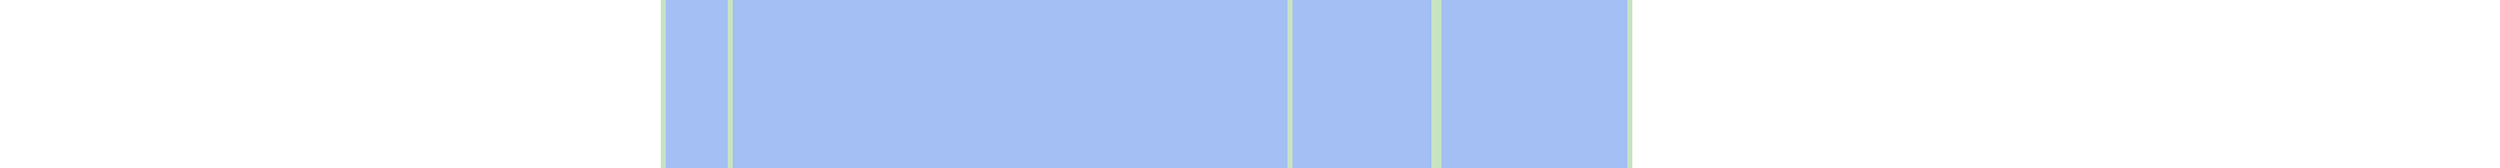
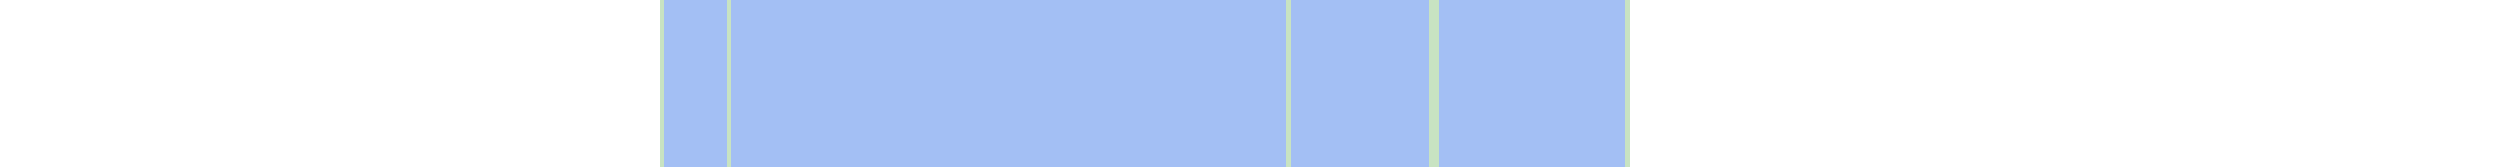
- <svg xmlns="http://www.w3.org/2000/svg" viewBox="0 0 522 35" shape-rendering="crispEdges">
+ <svg xmlns="http://www.w3.org/2000/svg" viewBox="0 0 523 35" shape-rendering="crispEdges">
  <rect y="0" x="138" width="203" height="35" fill="#a3bff4" />
  <rect y="0" x="138" width="1" height="35" fill="#c8e3c2" />
  <rect y="0" x="152" width="1" height="35" fill="#c8e3c2" />
  <rect y="0" x="269" width="1" height="35" fill="#c8e3c2" />
  <rect y="0" x="299" width="1" height="35" fill="#c8e3c2" />
  <rect y="0" x="300" width="1" height="35" fill="#c8e3c2" />
  <rect y="0" x="340" width="1" height="35" fill="#c8e3c2" />
</svg>
